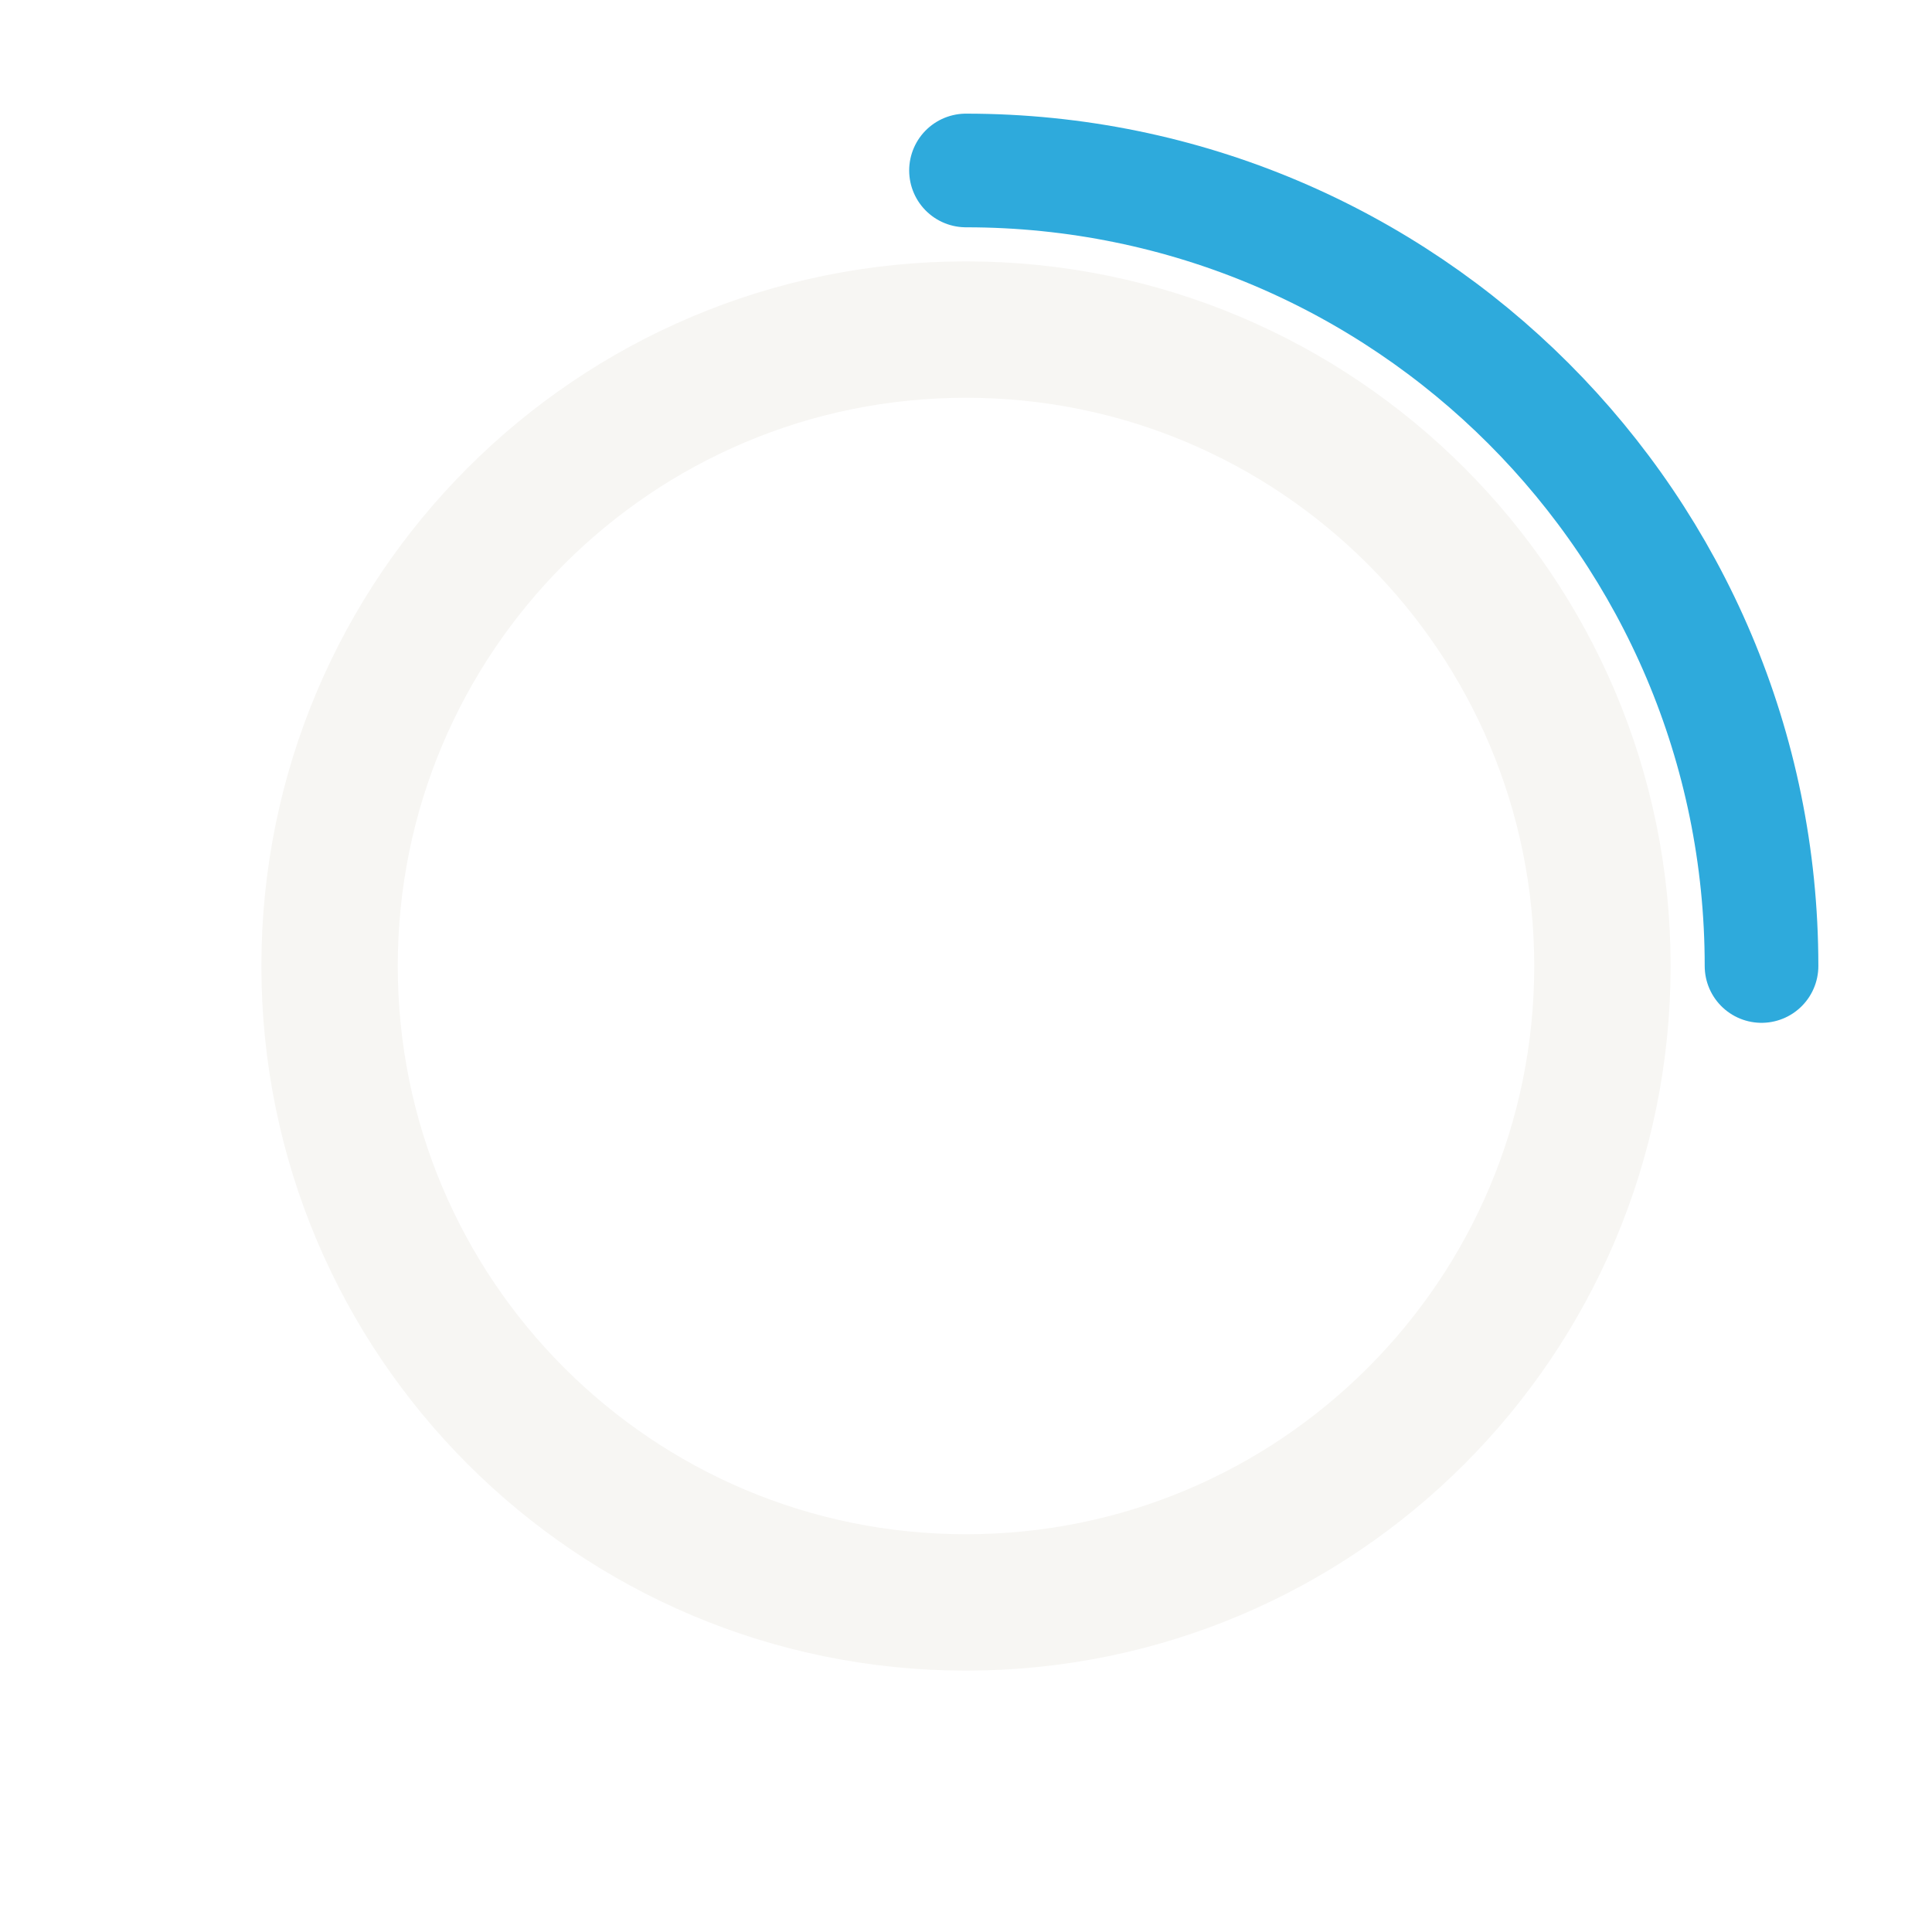
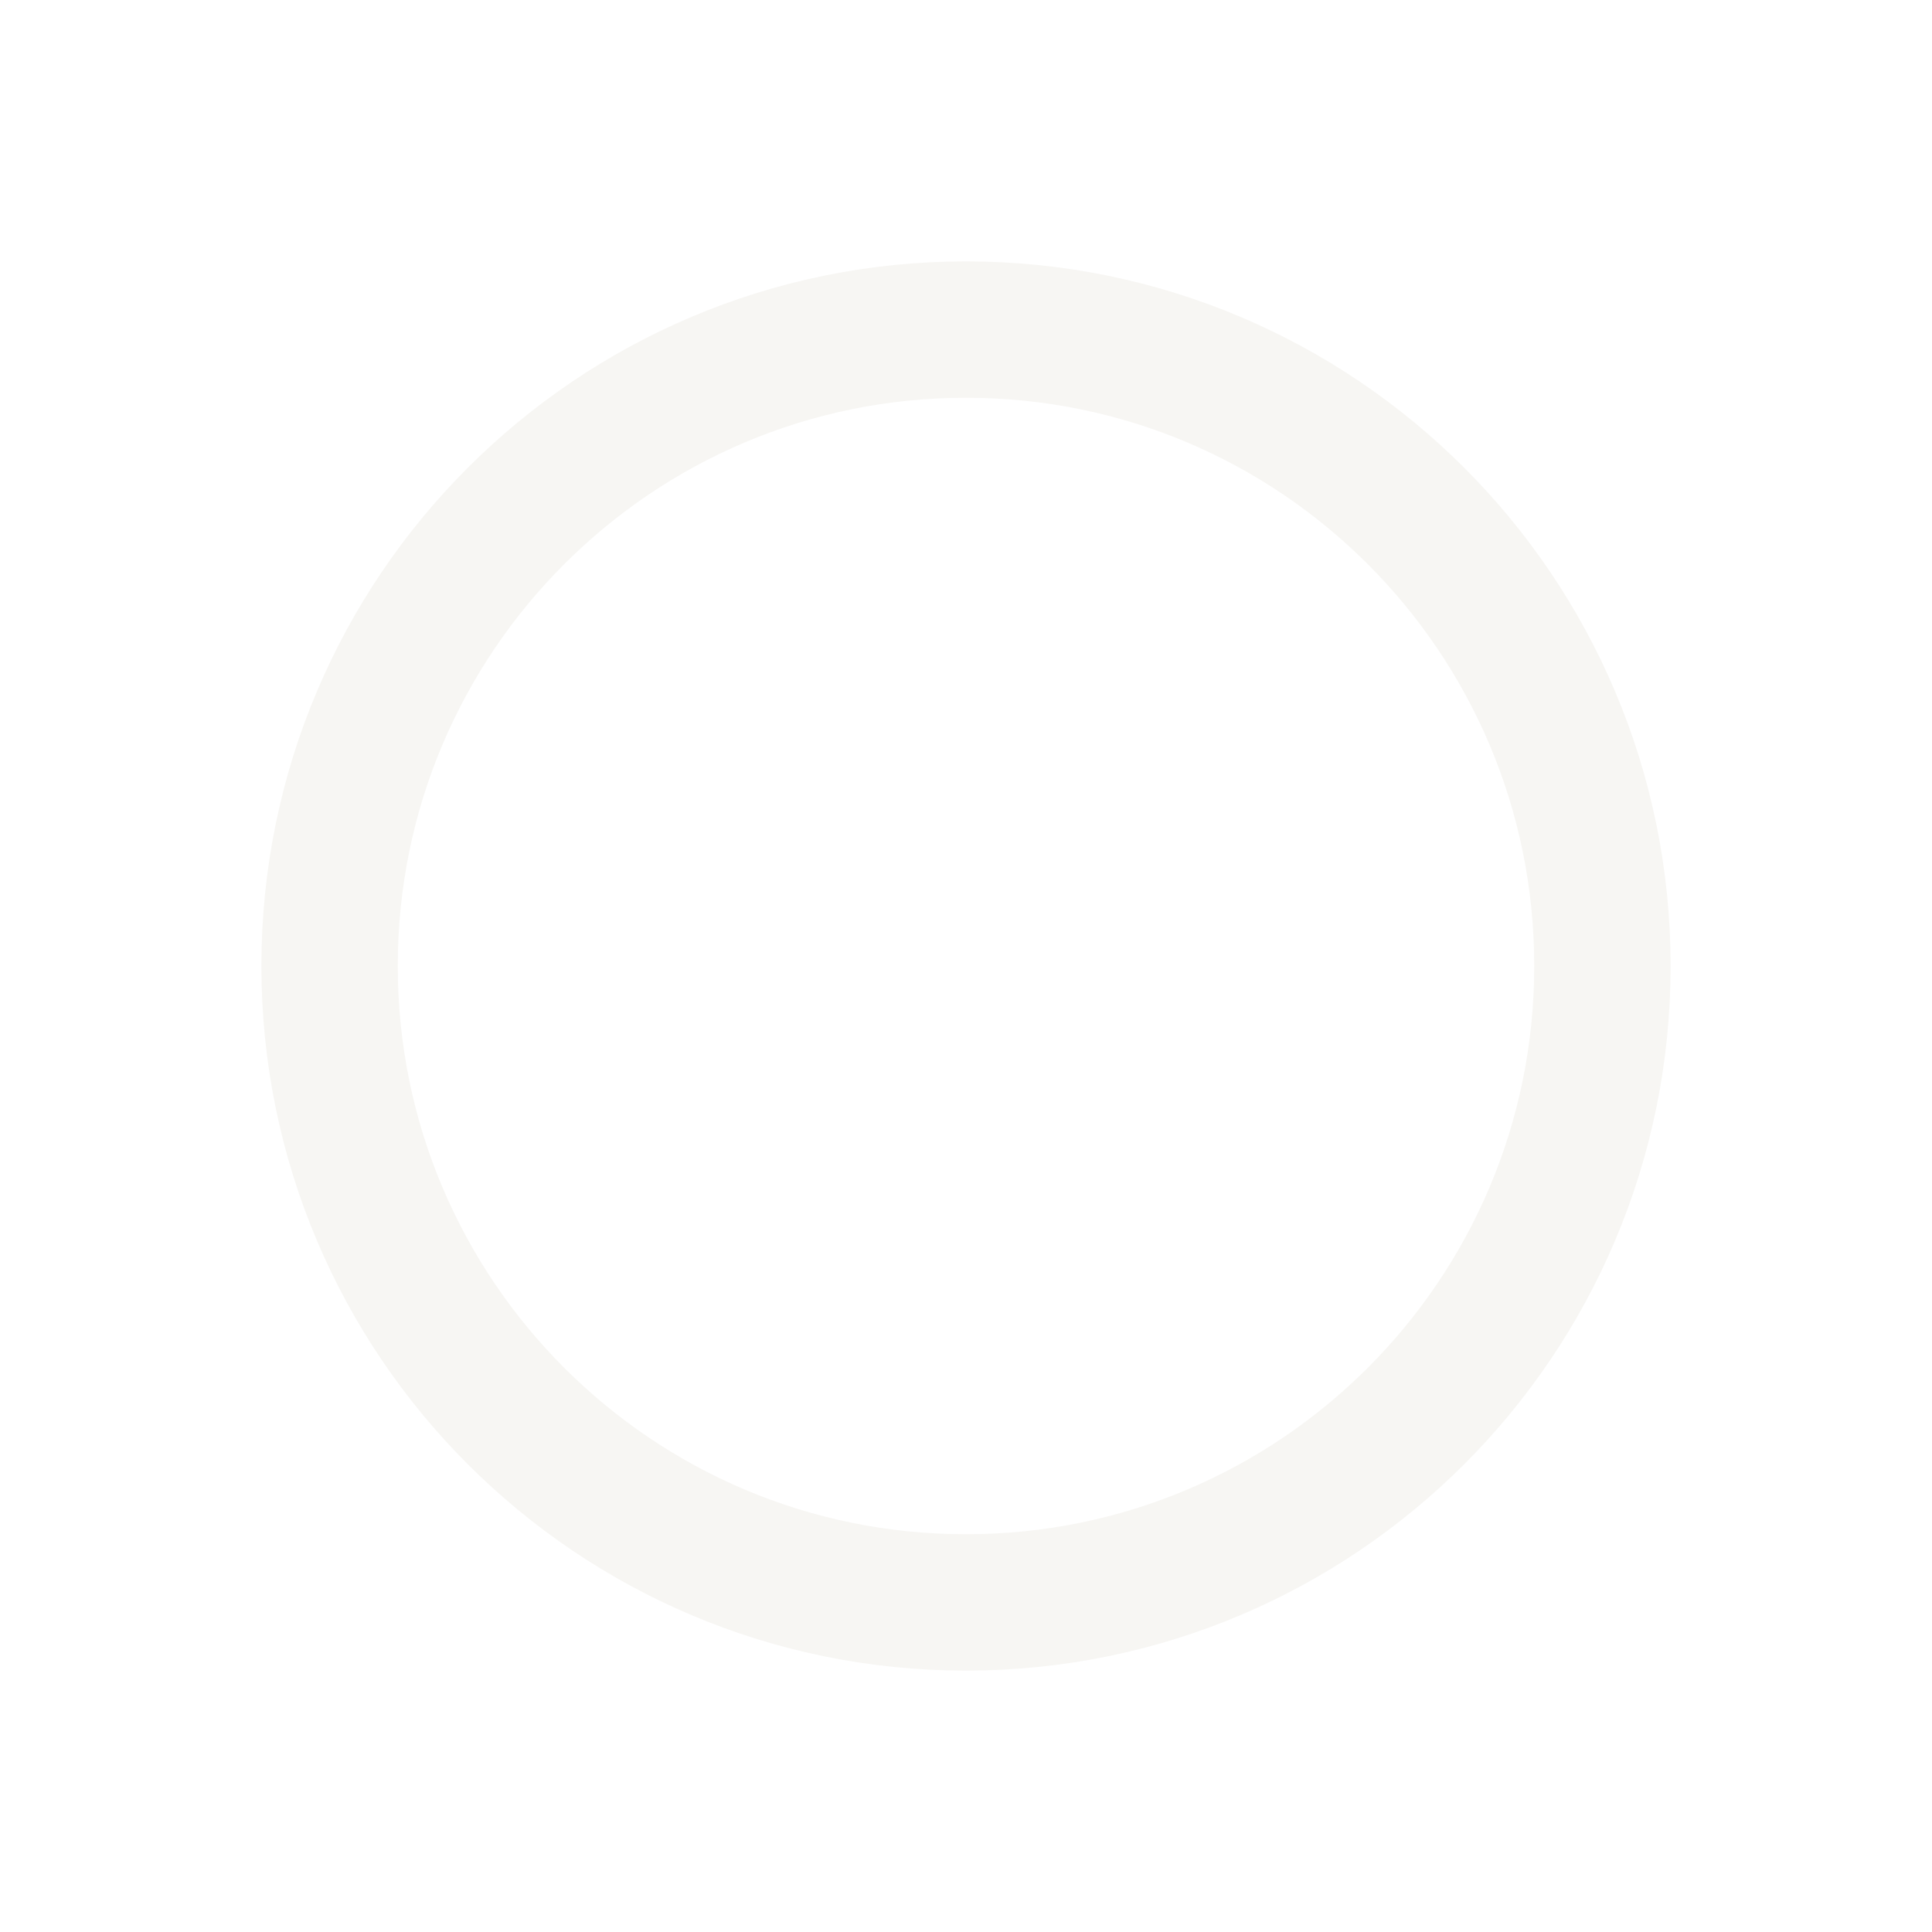
<svg xmlns="http://www.w3.org/2000/svg" width="500" height="500" viewBox="-25 -25 425 425" preserveAspectRatio="xMidYMid meet" version="1.0">
  <style>
    @keyframes spin {
      from {
        transform: rotate(0deg);
      }
      to {
        transform: rotate(360deg);
      }
    }
    
    .spinner {
      transform-origin: 187.5px 187.5px;
      animation: spin 4s linear infinite;
    }
  </style>
  <circle cx="187.5" cy="187.5" r="140" stroke="#f7f6f3" fill="transparent" stroke-width="30" />
  <g class="spinner">
-     <path d="M 187.5 12.5 A 175 175 0 0 1 362.5 187.5" stroke="#2eaadc" fill="none" stroke-width="25" stroke-linecap="round" />
+     <path d="M 187.5 12.5 A 175 175 0 0 1 362.5 187.5" stroke="oklch(0.65 0.2 240)" fill="none" stroke-width="25" stroke-linecap="round" />
  </g>
</svg>
